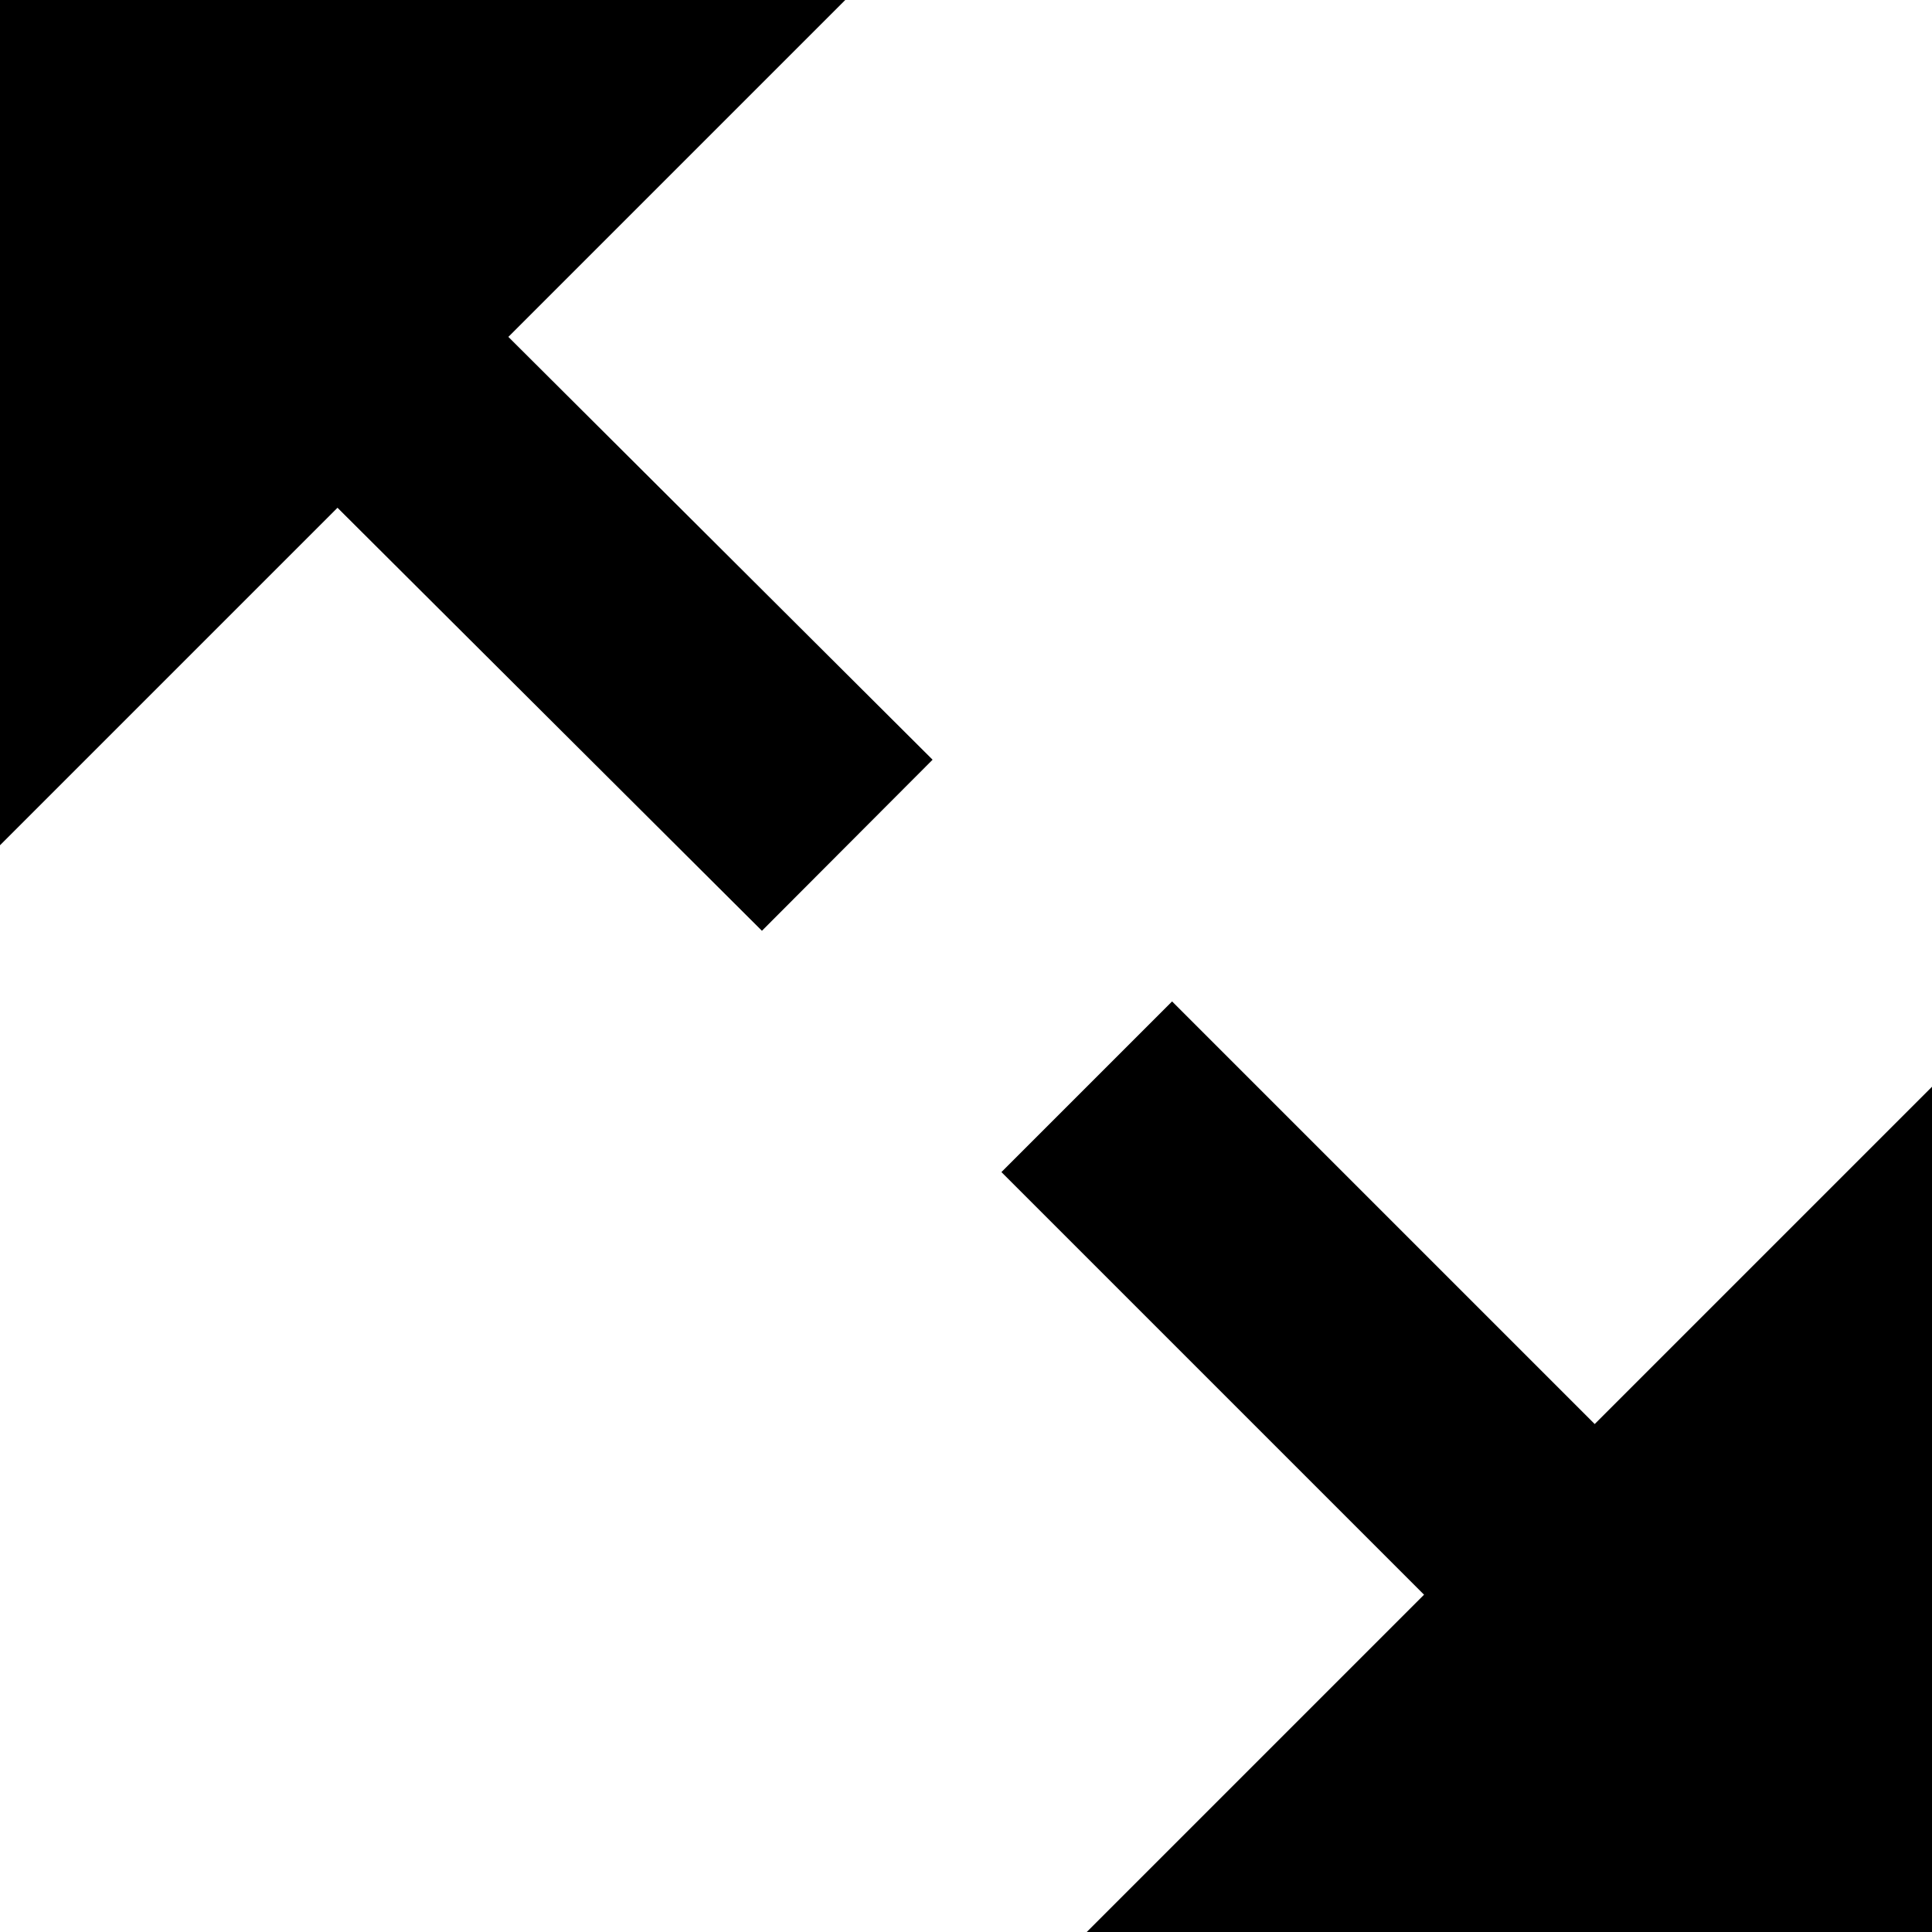
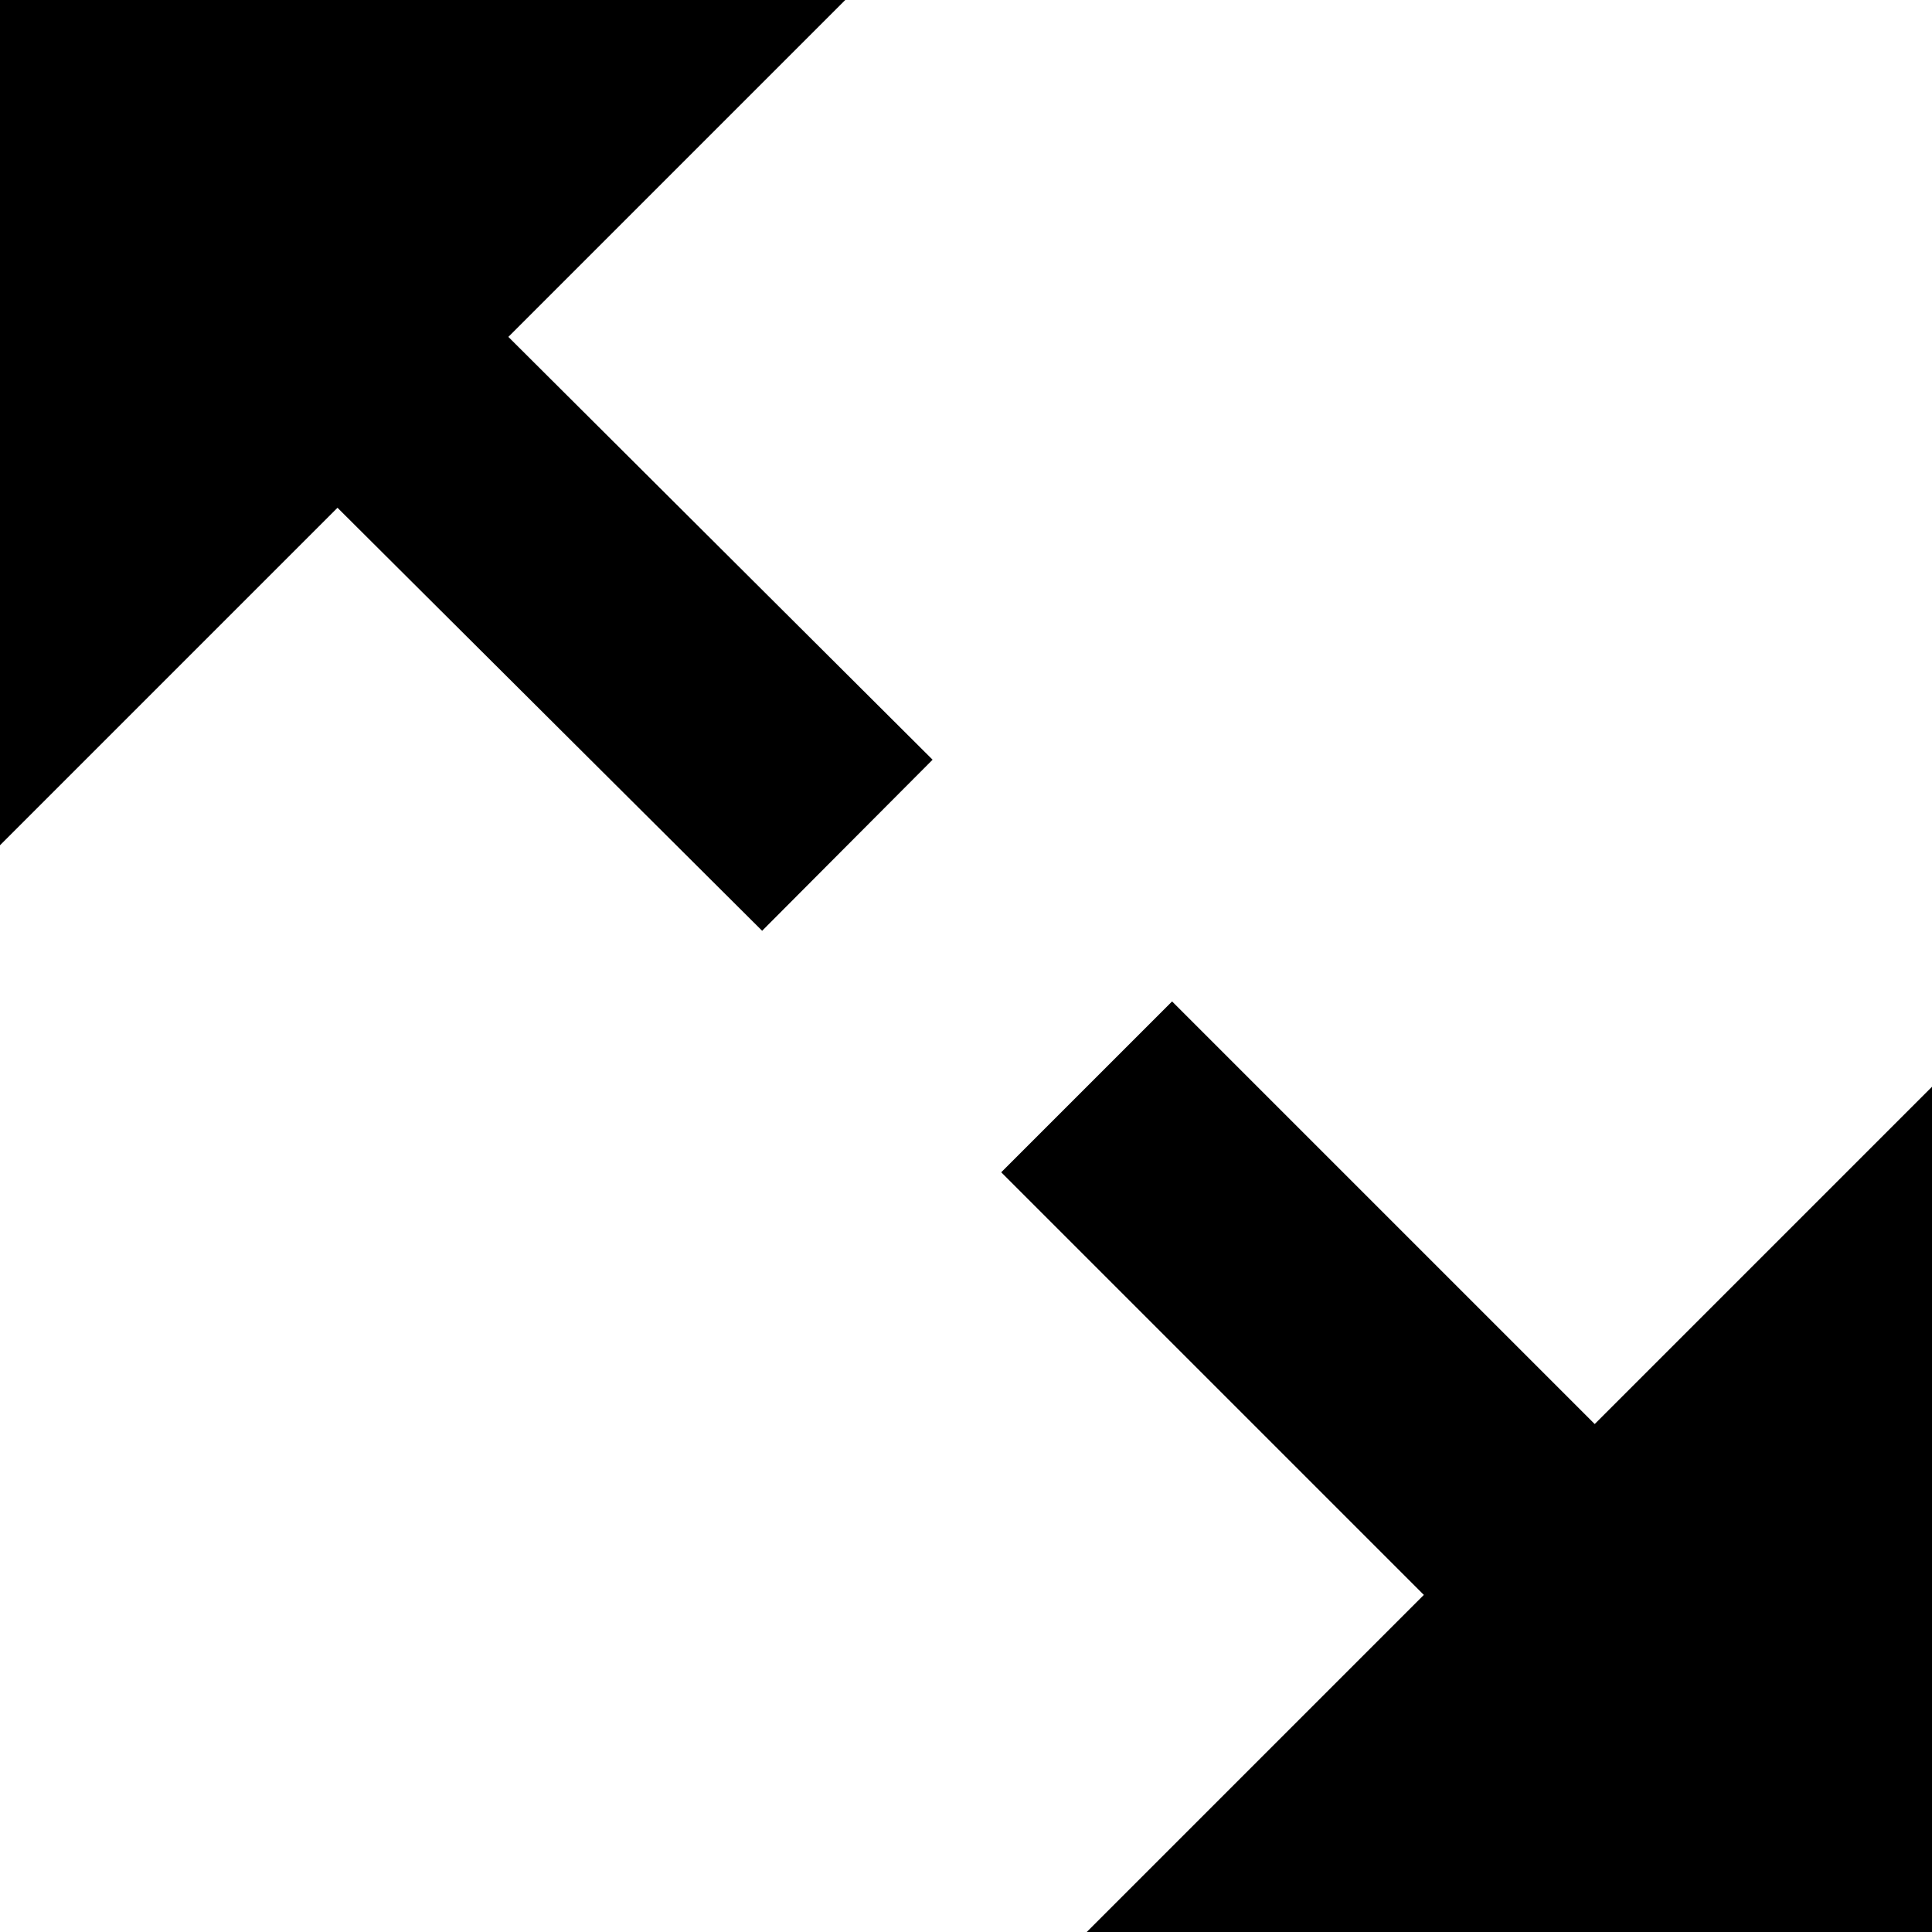
<svg xmlns="http://www.w3.org/2000/svg" version="1.1" x="0px" y="0px" viewBox="0 0 960 960" enable-background="new 0 0 960 960" xml:space="preserve">
+   <g id="row-6">
+ </g>
  <g id="row-5">
</g>
  <g id="row-4">
    <g id="markdown">
	</g>
    <g id="mail_x5F_straight">
	</g>
    <g id="info">
	</g>
    <g id="folder">
	</g>
    <g id="read-mail">
	</g>
    <g id="person">
	</g>
    <g id="eye">
	</g>
    <g id="clear">
	</g>
    <g id="arrow-right-rod">
	</g>
    <g id="contract">
	</g>
    <g id="expand">
-       <g>
-         <polygon points="420,0 0,0 0,420 167.7,252.3 378.6,462.5 463.4,377.5 252.6,167.4    " />
-         <polygon points="792.4,707.6 582.4,497.6 497.6,582.4 707.6,792.4 540,960 960,960 960,540    " />
-       </g>
+       <path d="M252.6,167.4l210.8,210.1l-84.7,85L167.7,252.3L0,420V0h420L252.6,167.4z M792.4,707.6l-210-210l-84.9,84.9l210,210    L540,960h420V540L792.4,707.6z" />
    </g>
    <g id="speaker-off">
	</g>
    <g id="speaker-on">
	</g>
    <g id="pause">
	</g>
    <g id="play">
	</g>
  </g>
  <g id="row-3">
    <g id="circle-arrow">
	</g>
    <g id="module">
	</g>
    <g id="speedometer">
	</g>
    <g id="calendar">
	</g>
    <g id="data">
	</g>
    <g id="code-file">
	</g>
    <g id="gear">
	</g>
    <g id="tint">
	</g>
    <g id="dribbble">
	</g>
    <g id="globe">
	</g>
    <g id="github">
	</g>
    <g id="facebook">
	</g>
    <g id="twitter">
	</g>
    <g id="skype">
	</g>
    <g id="phone">
	</g>
    <g id="mail">
	</g>
  </g>
  <g id="row-2">
    <g id="liferay-logo-2">
	</g>
    <g id="menu-content">
	</g>
    <g id="streams">
	</g>
    <g id="balloon-topic">
	</g>
    <g id="groups">
	</g>
    <g id="persons">
	</g>
    <g id="house">
	</g>
    <g id="liferay-logo">
	</g>
    <g id="heart-full">
	</g>
    <g id="confirm">
	</g>
    <g id="send">
	</g>
    <g id="arrow-left-rod">
	</g>
    <g id="cancel_1_">
	</g>
    <g id="plus">
	</g>
  </g>
  <g id="row-1">
    <g id="bullhorn">
	</g>
    <g id="link">
	</g>
    <g id="pen">
	</g>
    <g id="bell">
	</g>
    <g id="magnifier">
	</g>
    <g id="menu">
	</g>
    <g id="ellipsis">
	</g>
    <g id="balloon-comment">
	</g>
-     <g id="heart-fill">
+     <g id="heart-inline">
	</g>
    <g id="heart">
	</g>
    <g id="camera">
	</g>
    <g id="blank">
	</g>
    <g id="star">
	</g>
  </g>
  <g id="guides">
</g>
</svg>
